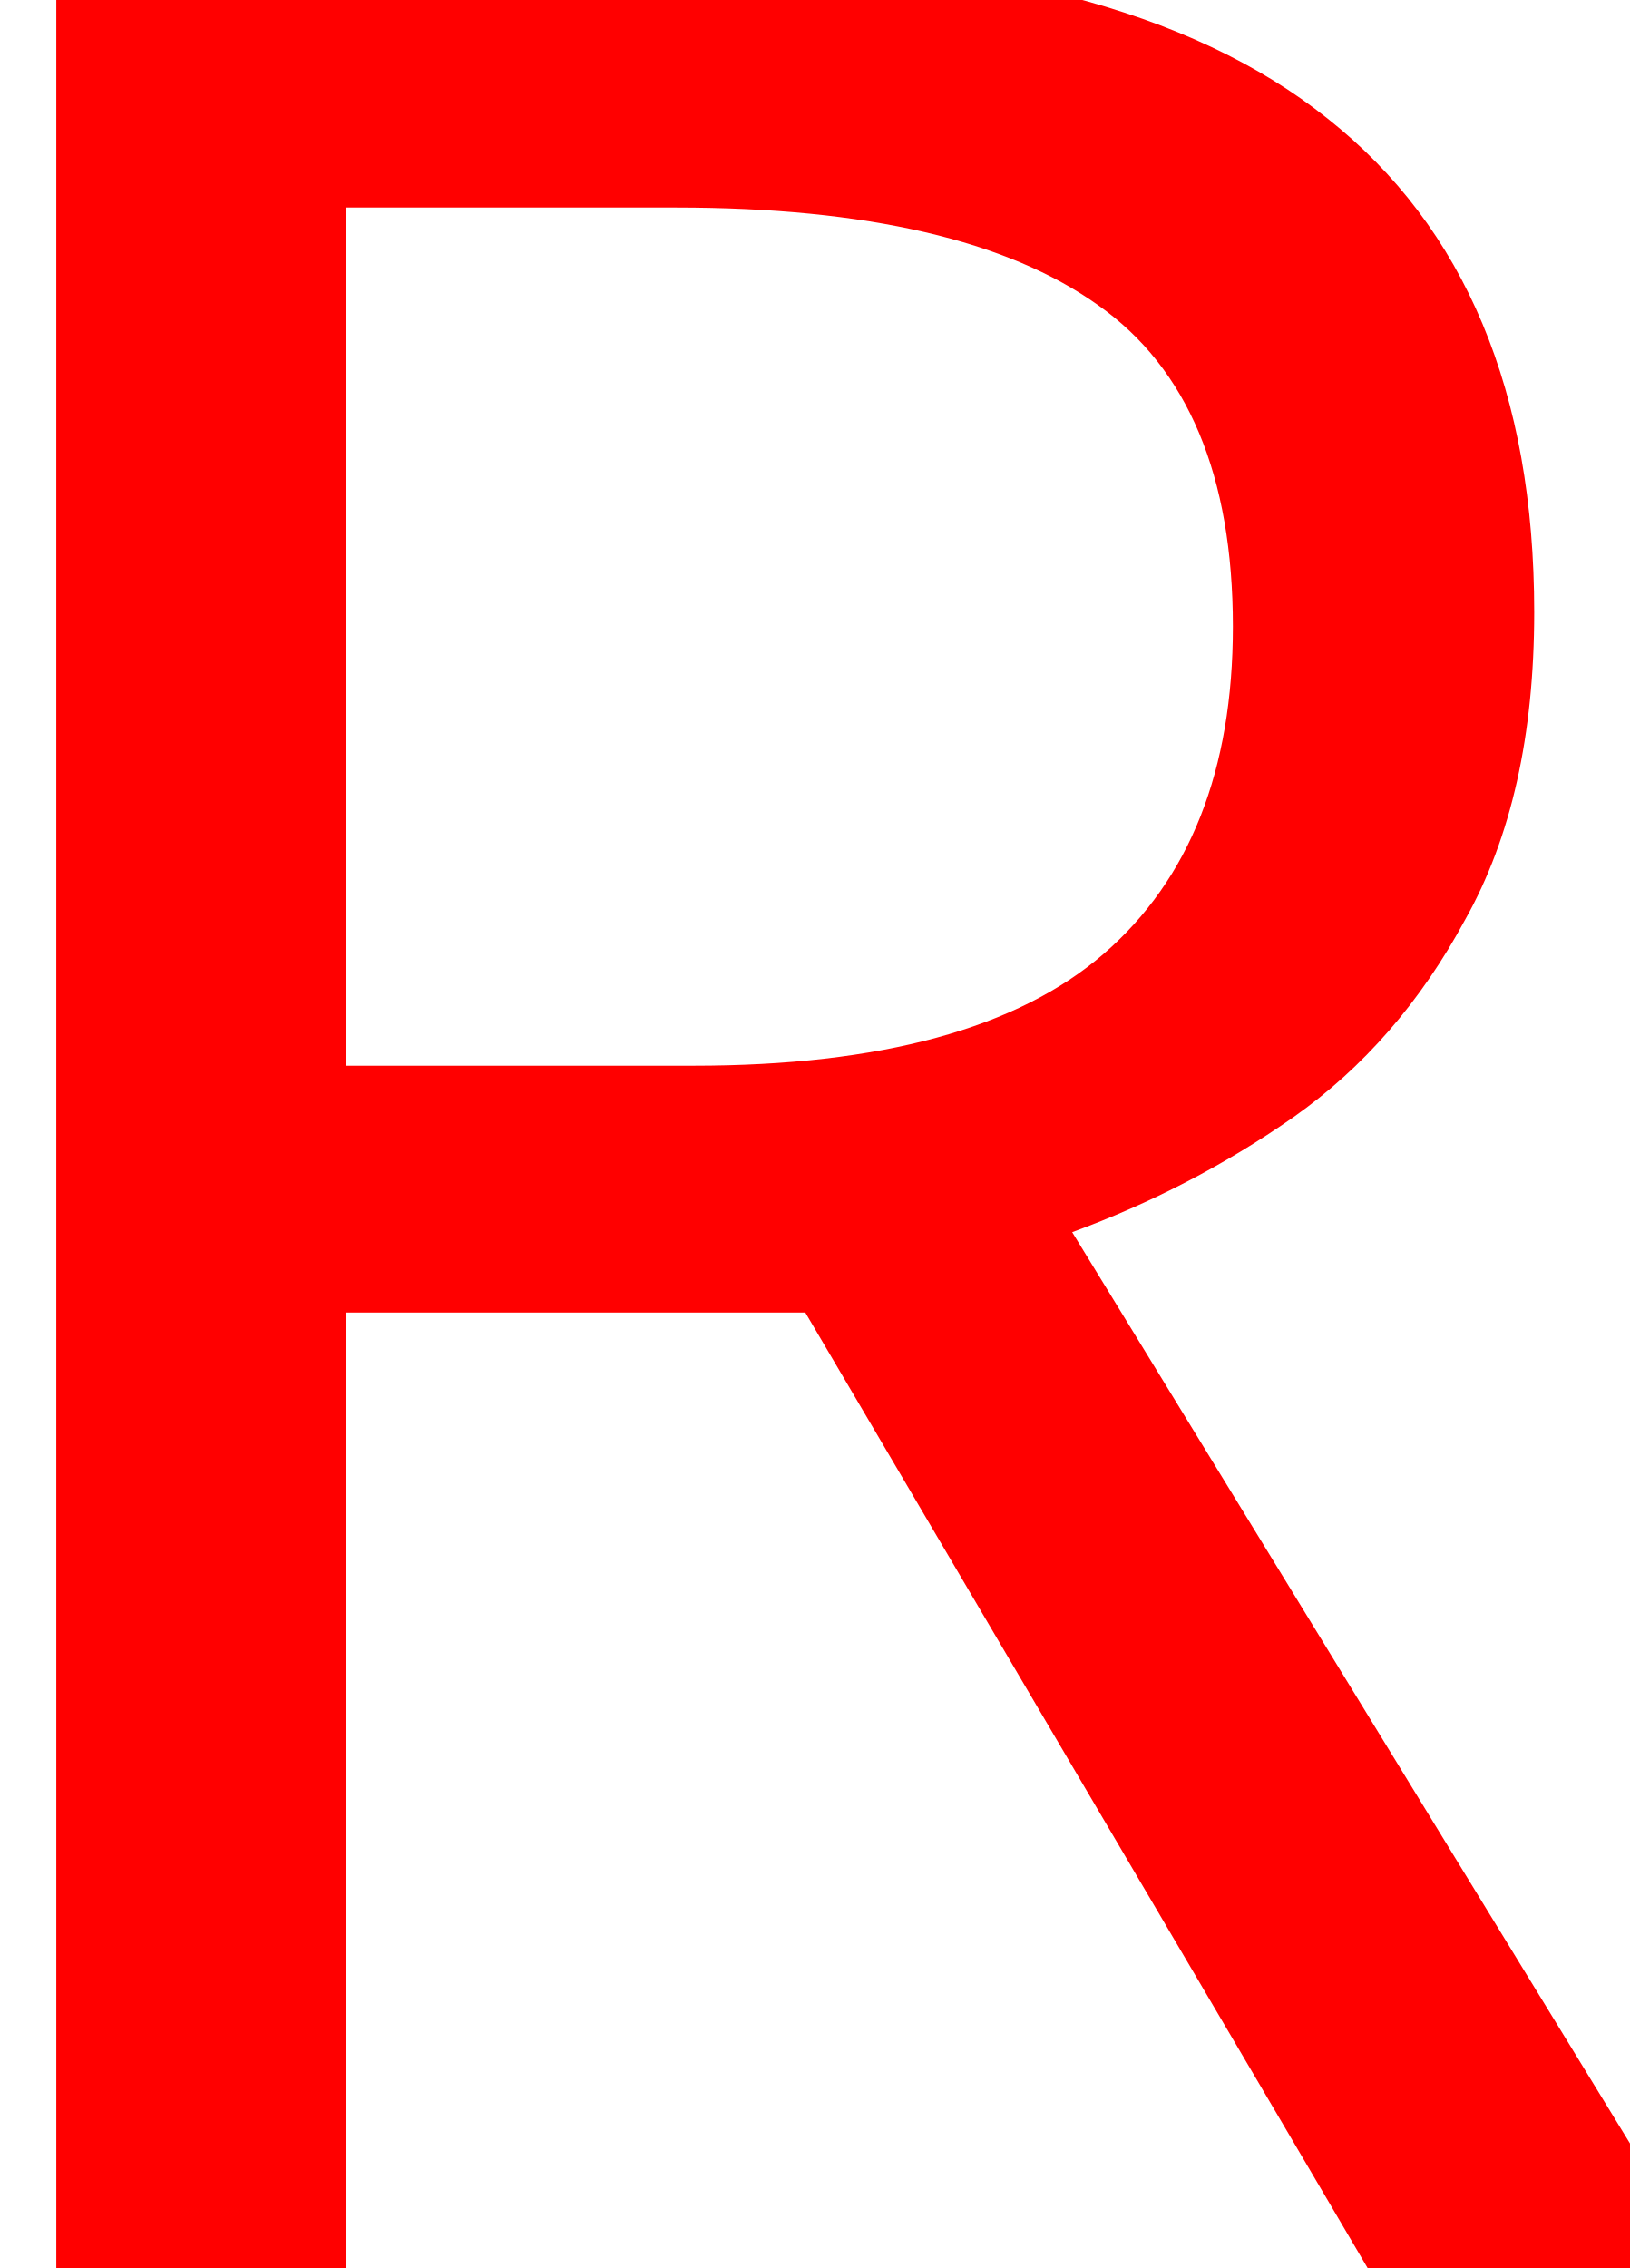
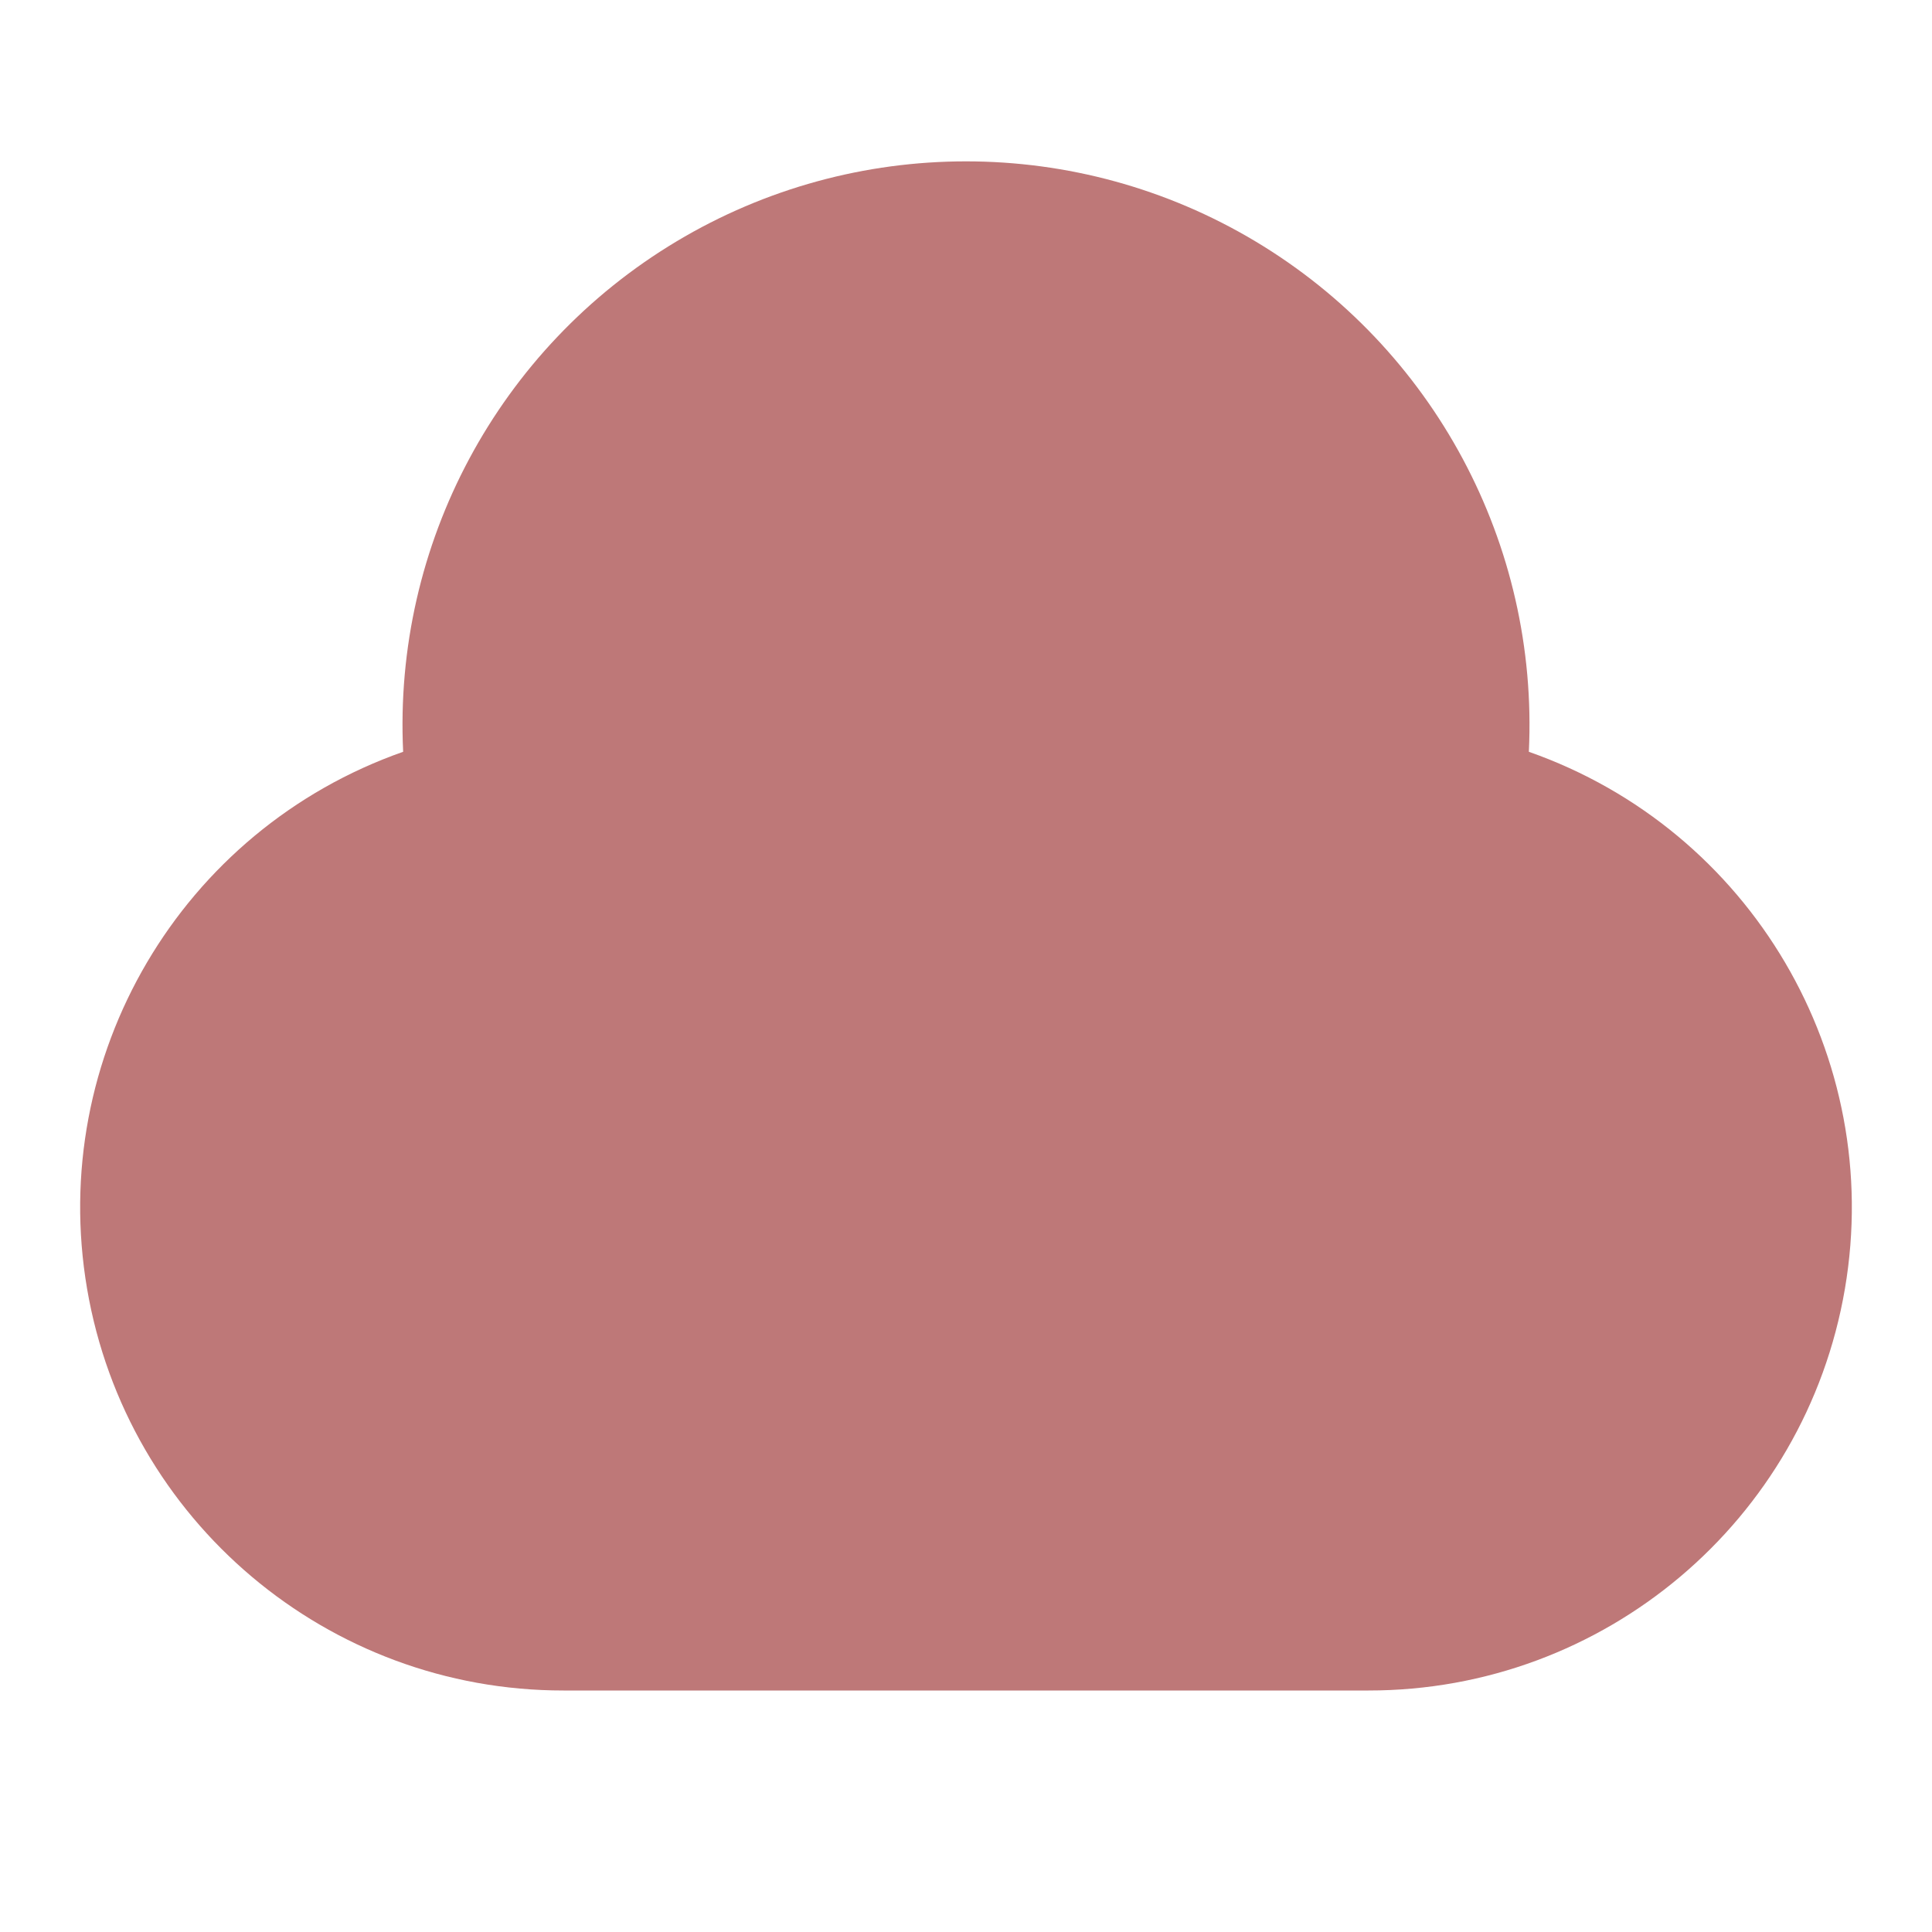
- <svg xmlns="http://www.w3.org/2000/svg" width="8.872mm" height="12.347mm" viewBox="0 0 8.872 12.347" version="1.1" id="svg5">
-   <defs id="defs2" />
-   <g id="layer1" transform="translate(-60.47078,-68.13972)">
-     <text xml:space="preserve" style="font-size:17.639px;font-family:'Space Grotesk';-inkscape-font-specification:'Space Grotesk';fill:#ff0000;stroke-width:0.265" x="59.06" y="80.487" id="text63">
-       <tspan id="tspan61" style="stroke-width:0.265" x="59.06" y="80.487">R</tspan>
-     </text>
-   </g>
+ <svg xmlns="http://www.w3.org/2000/svg" viewBox="0 0 24 24" width="40" height="40">
+   <path fill="none" d="M0 0h24v24H0z" />
+   <path d="M17 21H7A6 6 0 0 1 5.008 9.339a7 7 0 1 1 13.984 0A6 6 0 0 1 17 21z" fill="rgba(190,120,120,1)" />
</svg>
